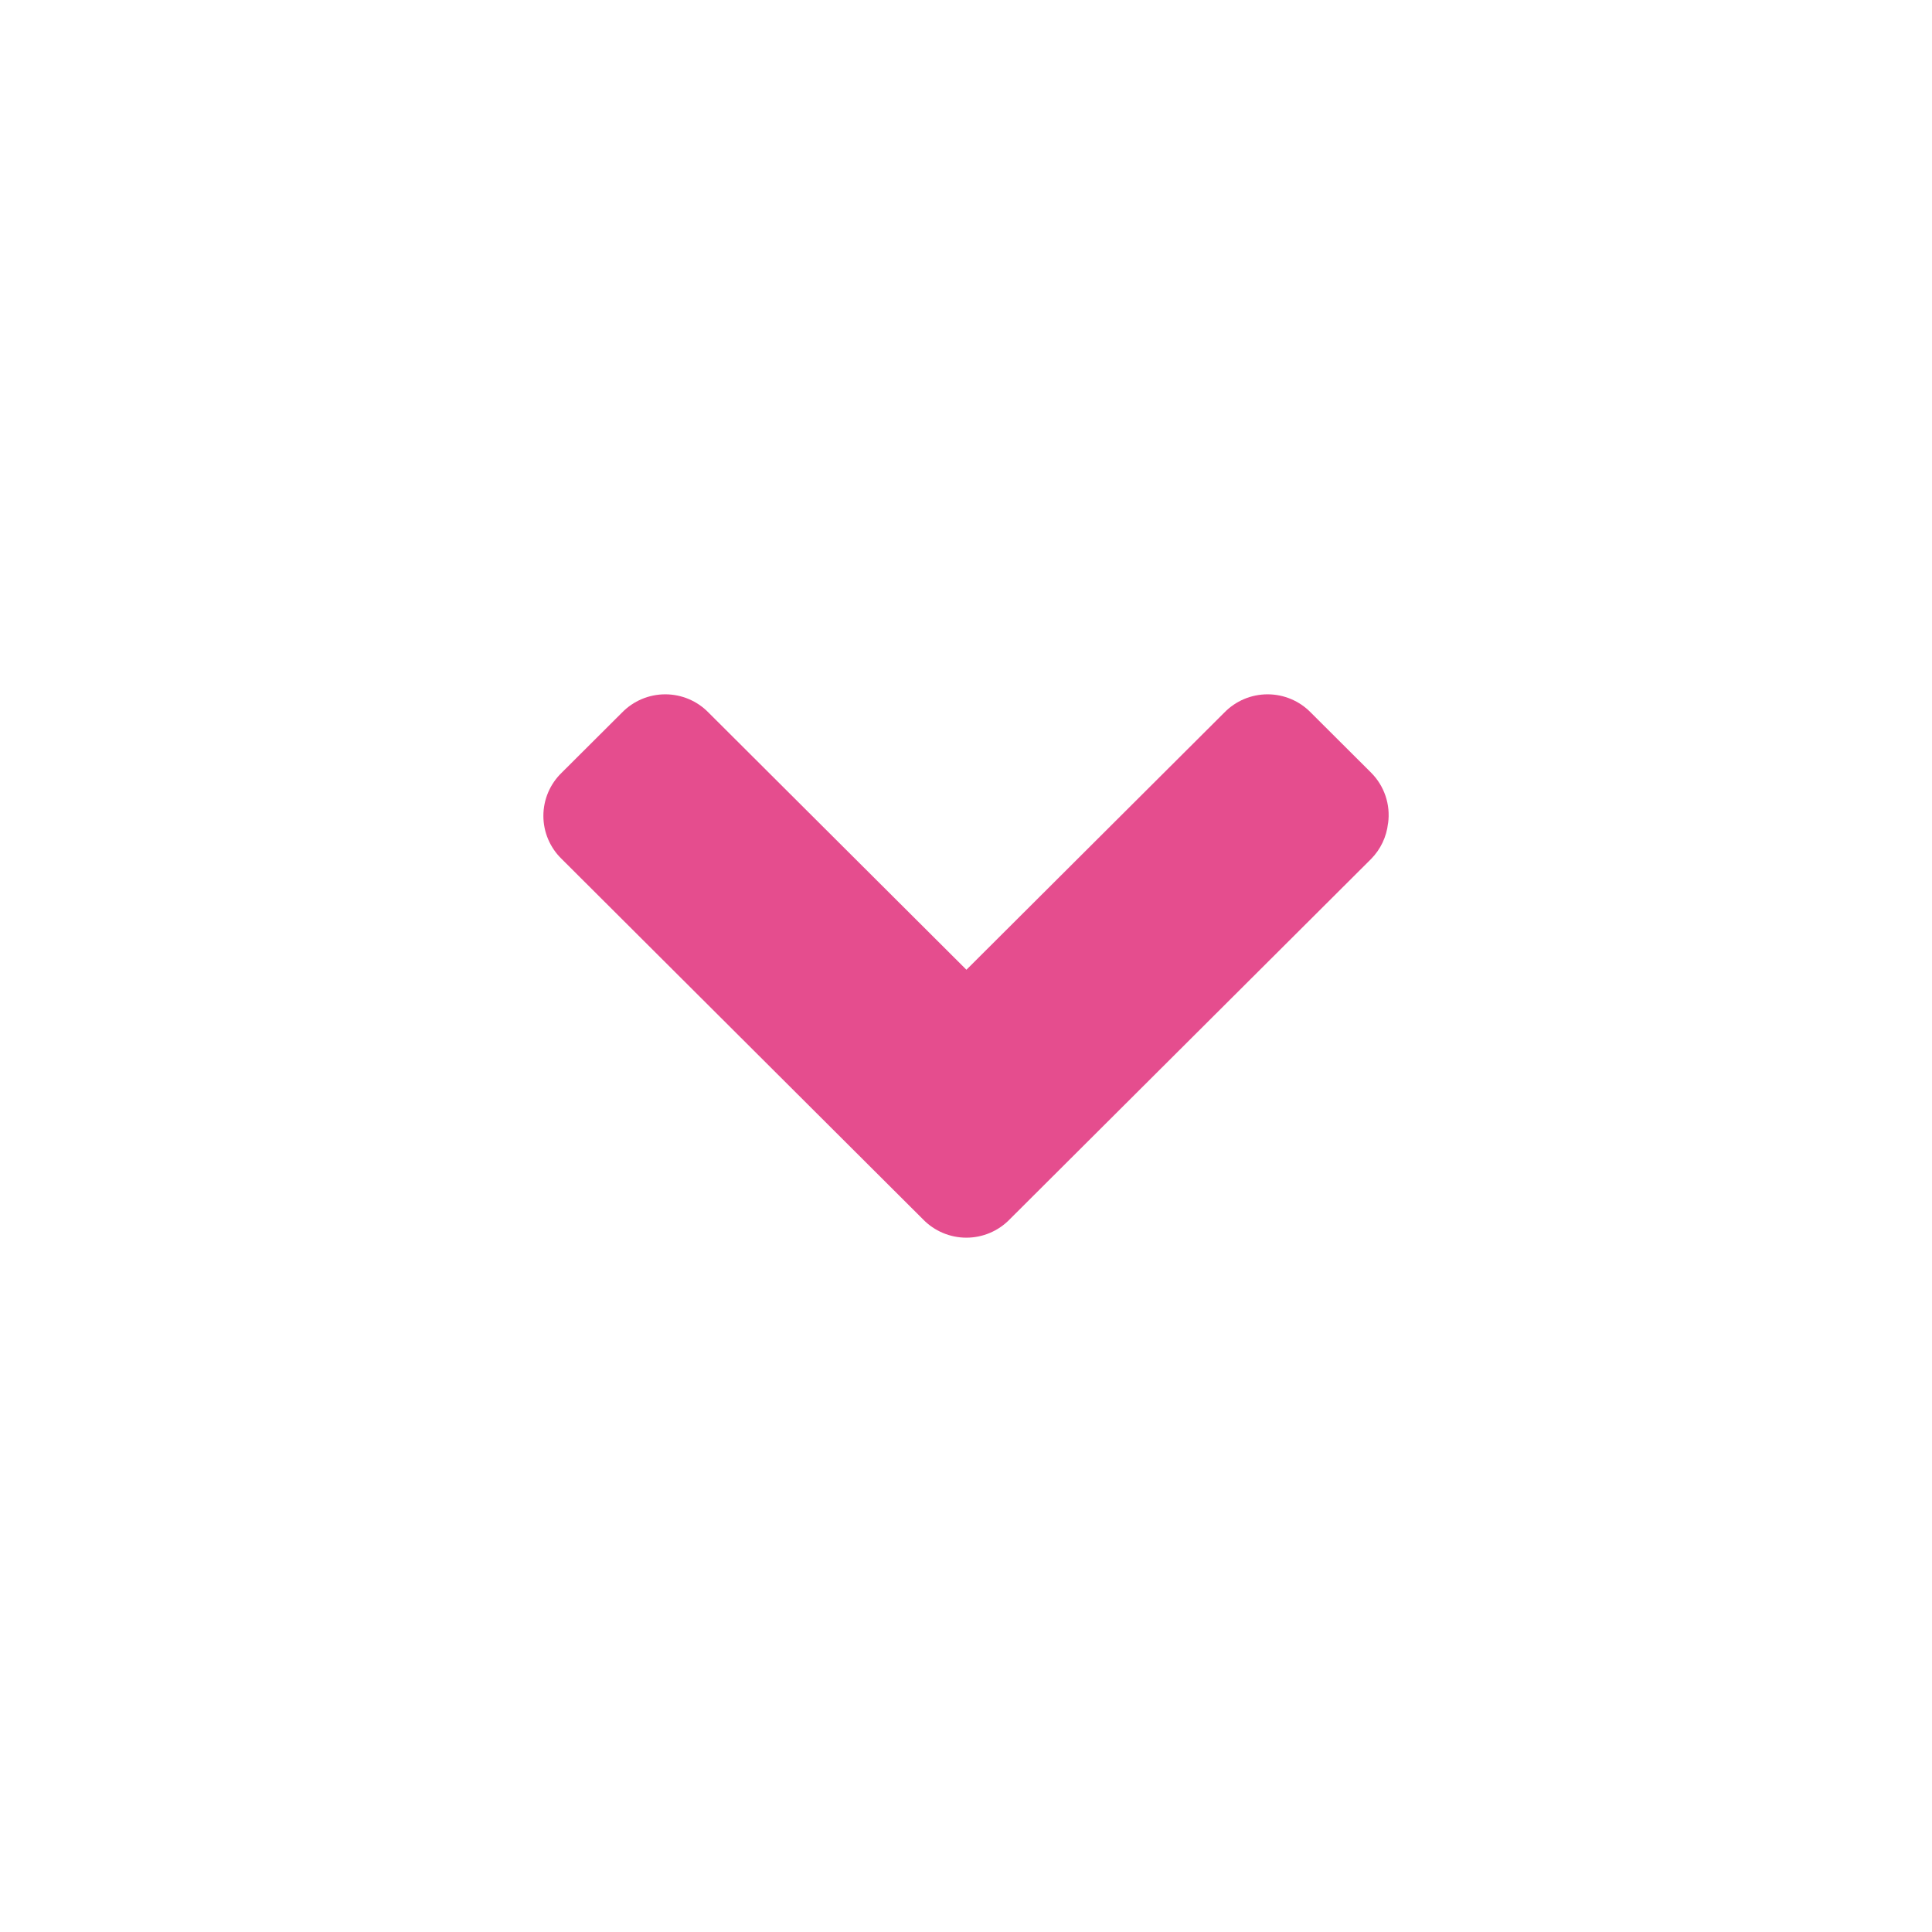
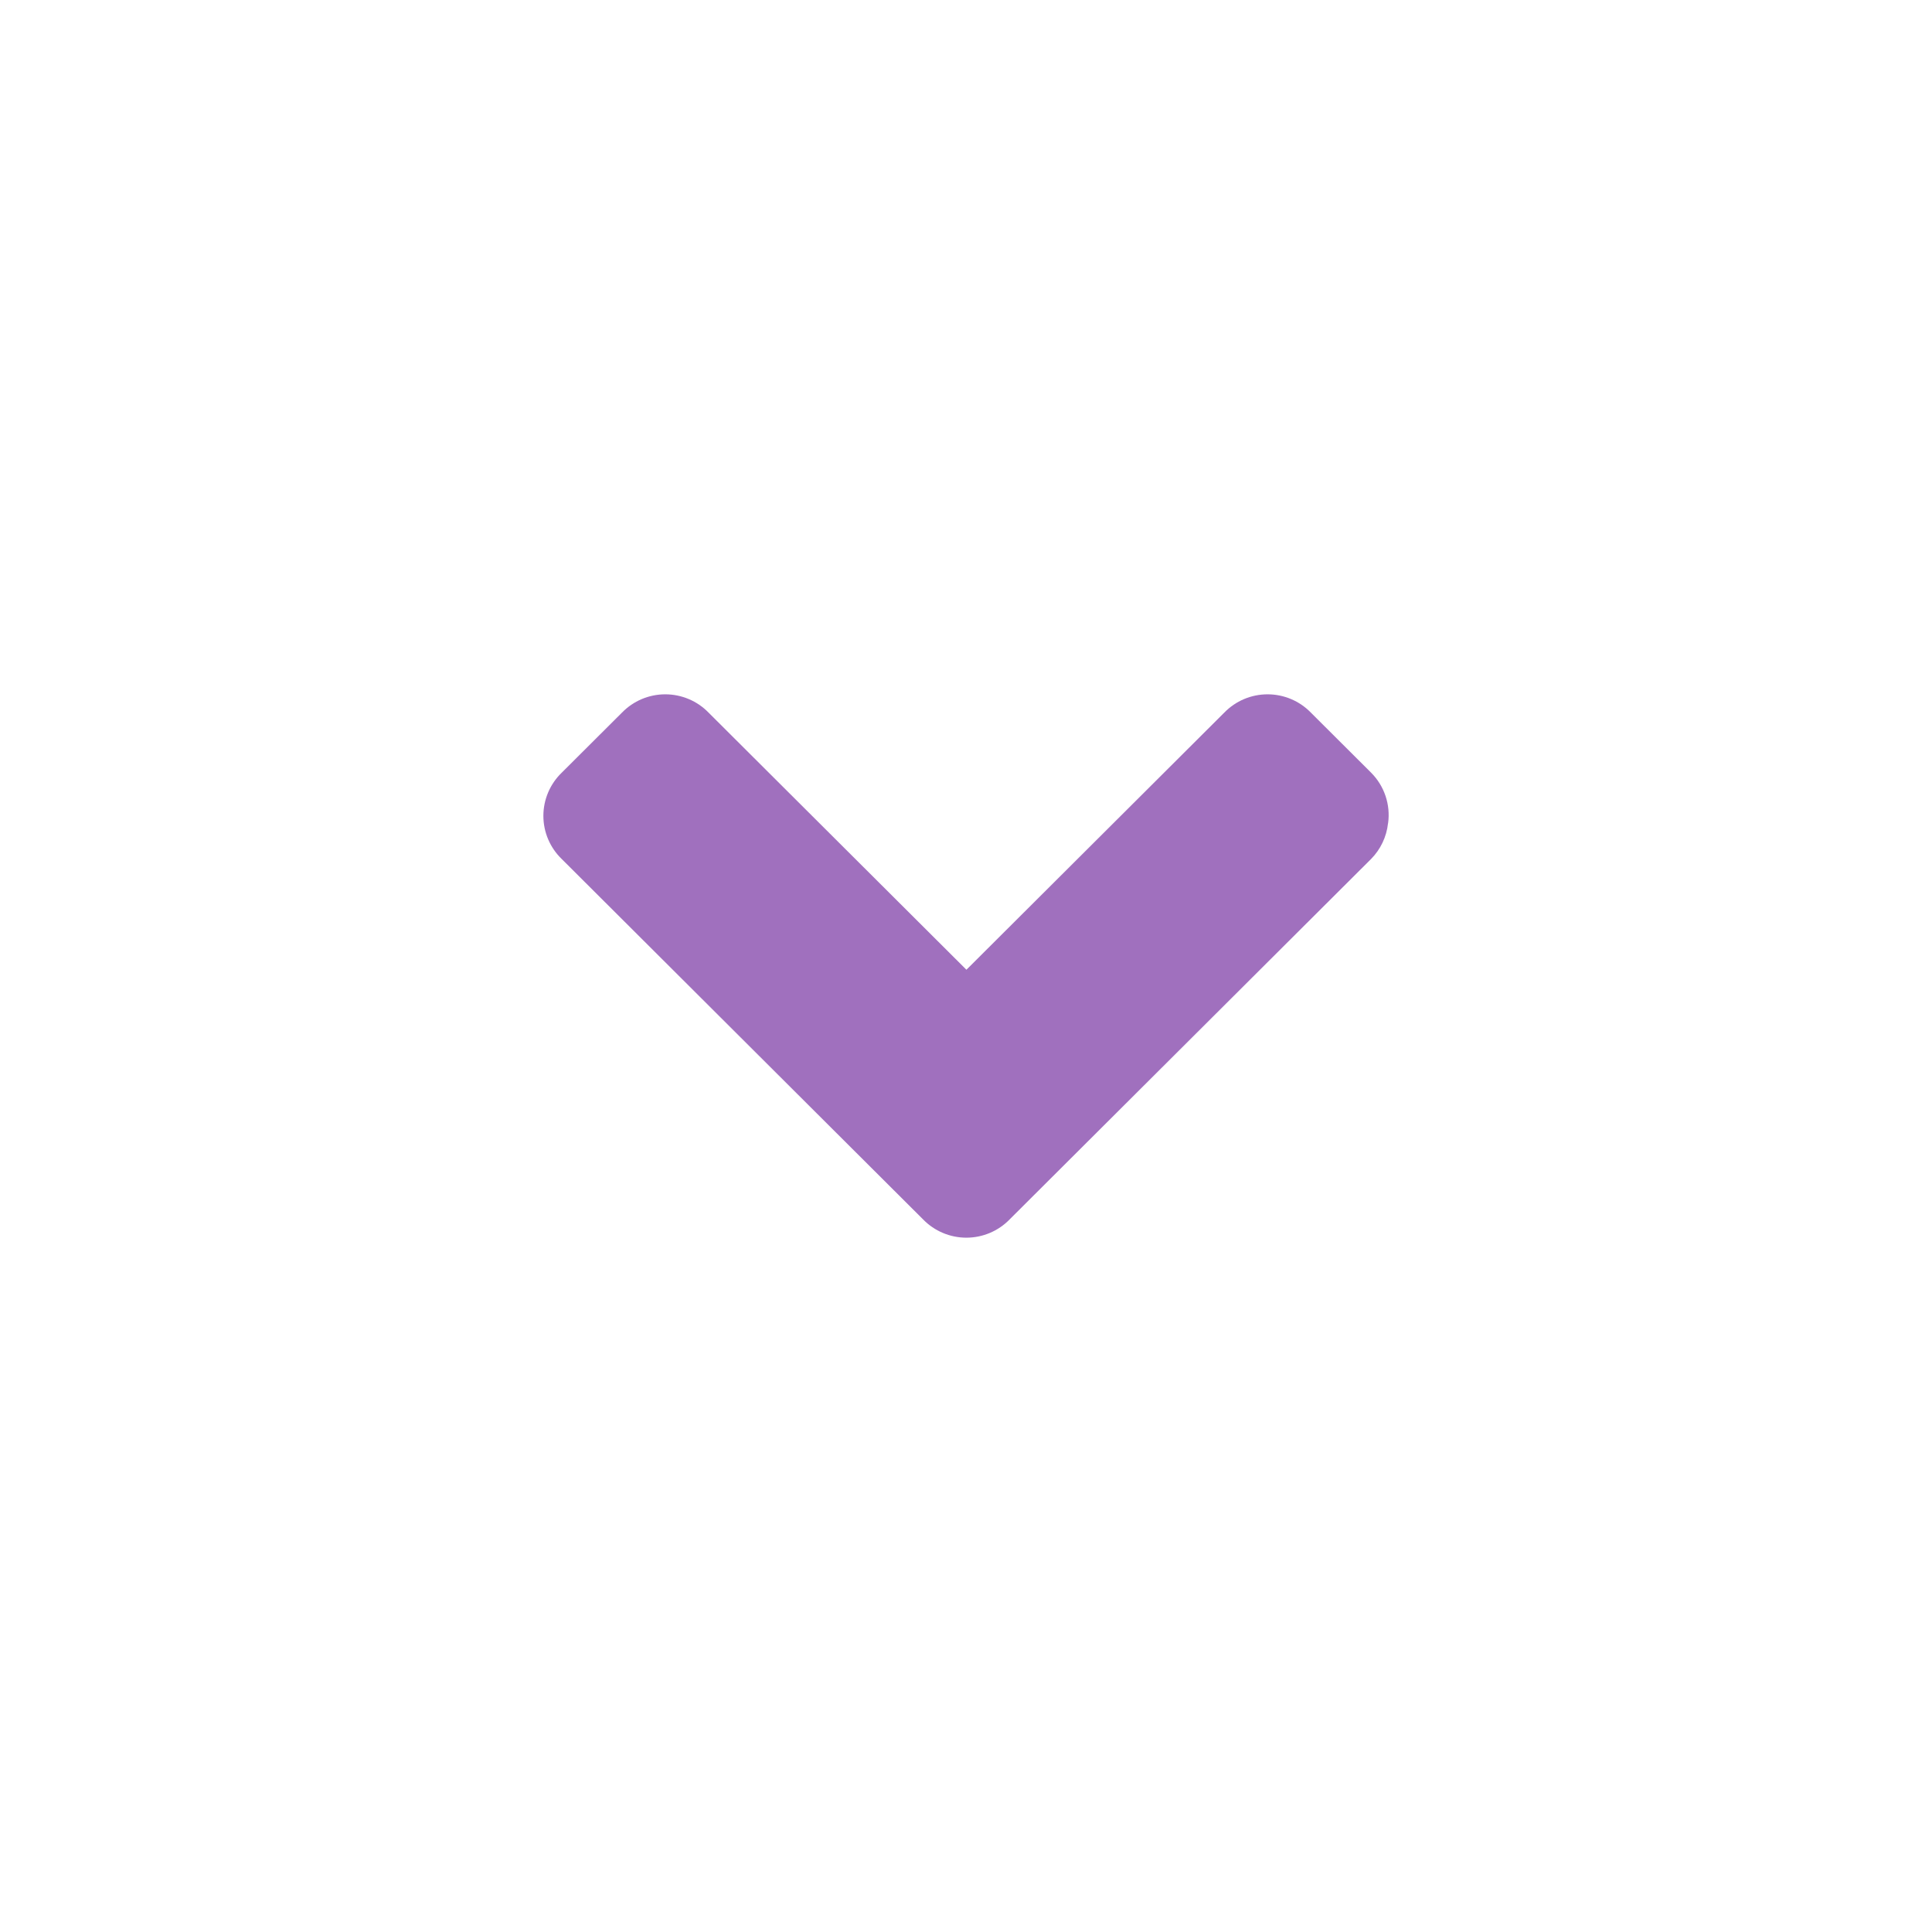
<svg xmlns="http://www.w3.org/2000/svg" viewBox="0 0 32 32" version="1.1" id="svg4" width="32" height="32">
  <defs id="defs8" />
-   <path d="m 22.99,13.637 a 0.998,0.995 0 0 1 -0.281,0.591 l -5.986,5.969 a 0.998,0.995 0 0 1 -1.434,0 L 9.304,14.228 a 0.998,0.995 0 0 1 0,-1.43 L 10.302,11.803 a 0.998,0.995 0 0 1 1.434,0 l 4.271,4.259 4.271,-4.259 a 0.998,0.995 0 0 1 1.434,0 l 0.998,0.995 a 0.998,0.995 0 0 1 0.281,0.839 z" id="path2" style="color:#000000;fill:#e54d8e;stroke-width:0.5" />
+   <path d="m 22.99,13.637 a 0.998,0.995 0 0 1 -0.281,0.591 l -5.986,5.969 a 0.998,0.995 0 0 1 -1.434,0 L 9.304,14.228 a 0.998,0.995 0 0 1 0,-1.43 L 10.302,11.803 a 0.998,0.995 0 0 1 1.434,0 l 4.271,4.259 4.271,-4.259 a 0.998,0.995 0 0 1 1.434,0 l 0.998,0.995 a 0.998,0.995 0 0 1 0.281,0.839 z" id="path2" style="color:#000000;fill:#a070be;stroke-width:0.5" />
</svg>
